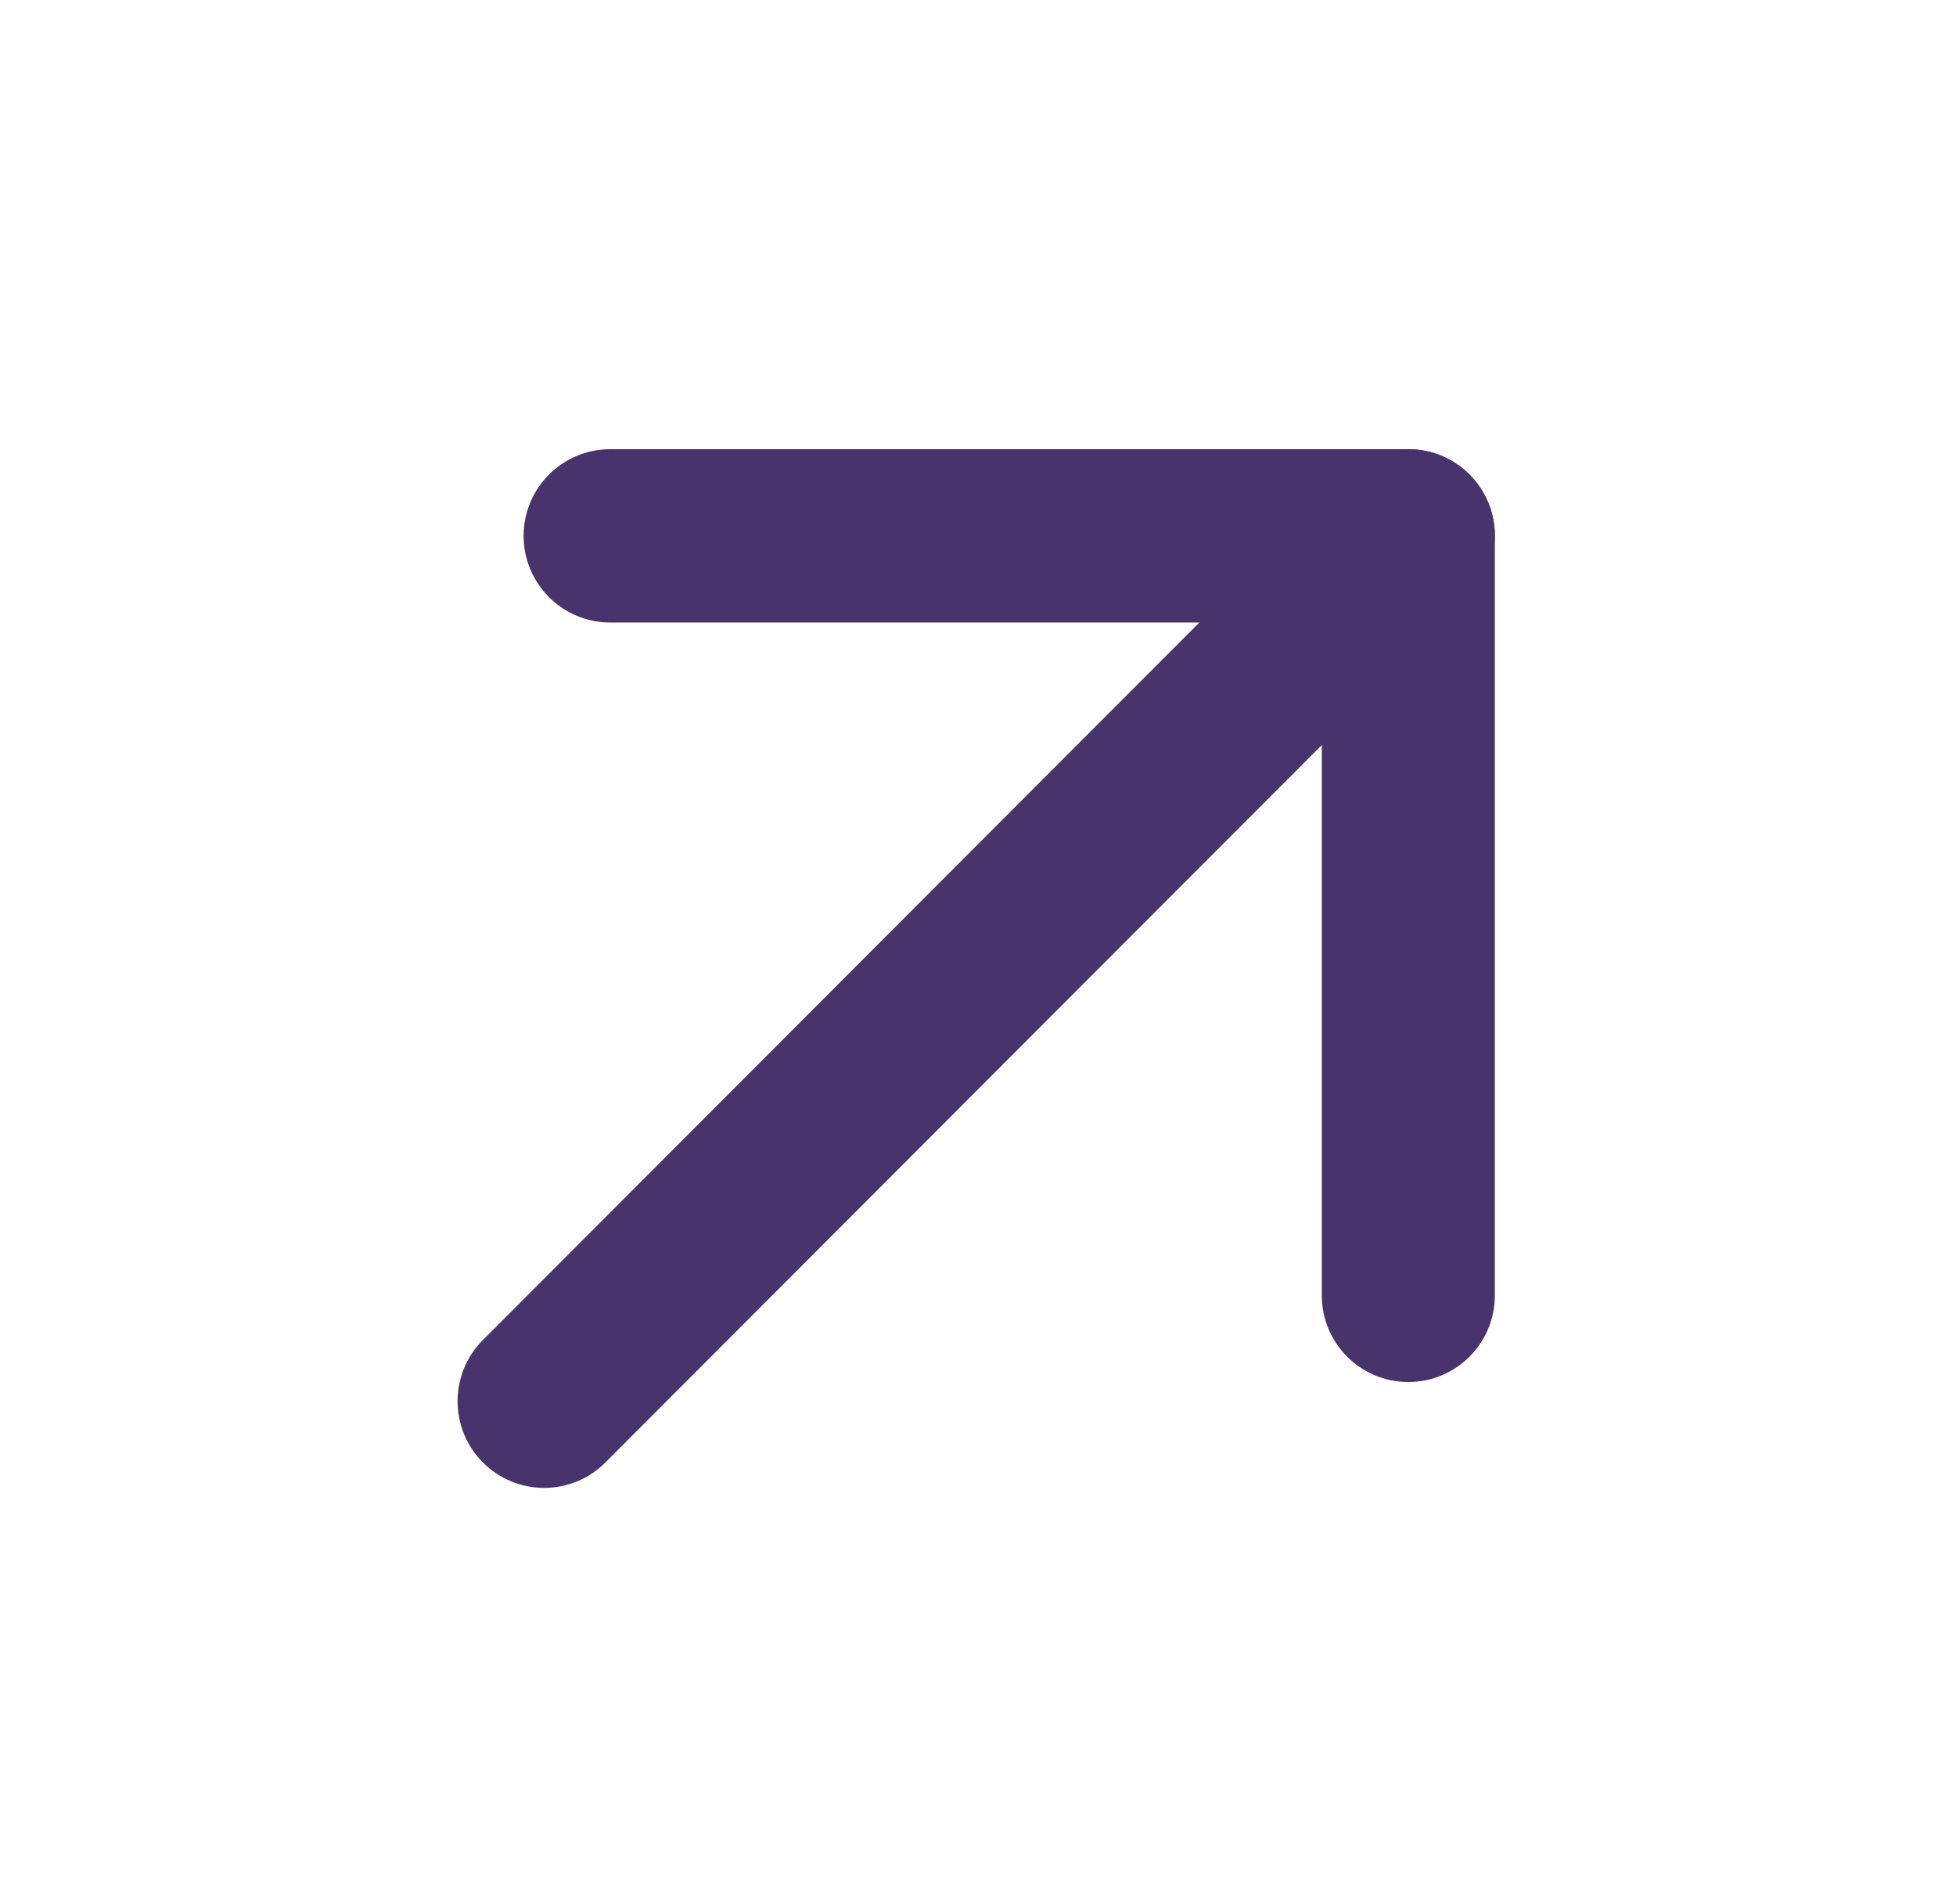
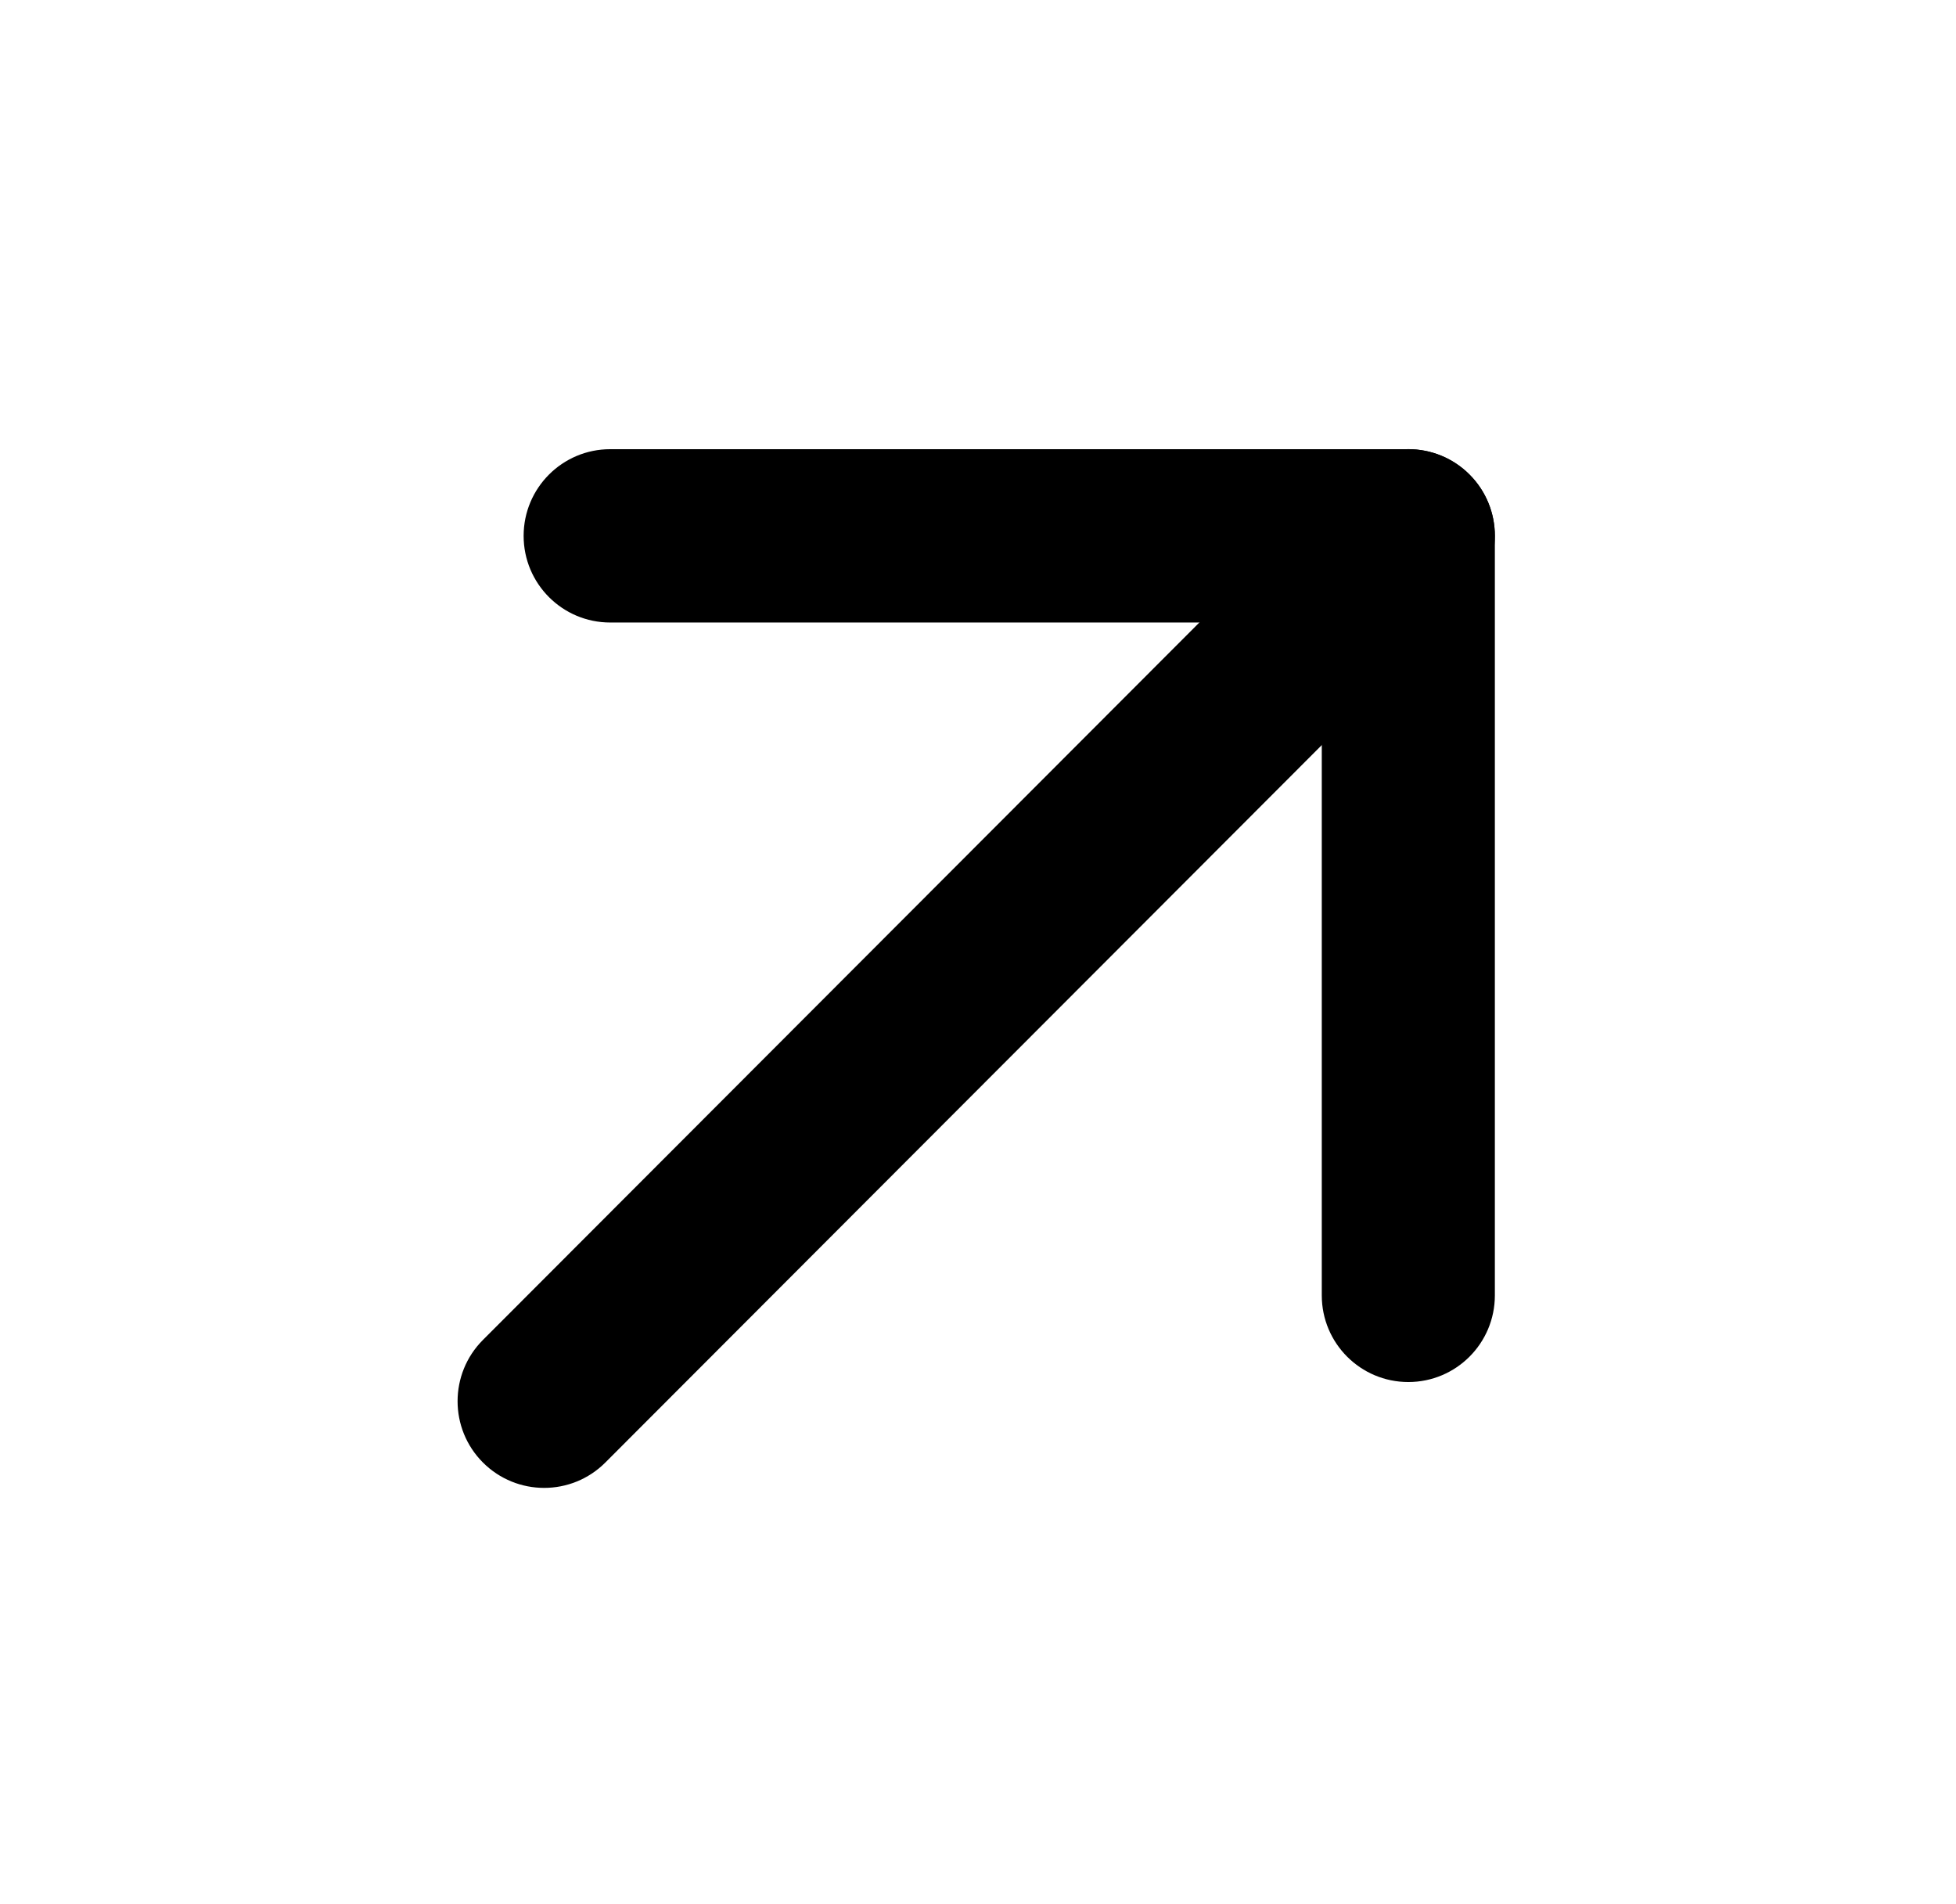
- <svg xmlns="http://www.w3.org/2000/svg" width="37" height="36" viewBox="0 0 37 36" fill="none">
-   <path fill-rule="evenodd" clip-rule="evenodd" d="M27.798 8.975C28.437 9.615 28.437 10.653 27.798 11.293L11.451 27.659C10.812 28.299 9.775 28.299 9.135 27.659C8.496 27.019 8.496 25.981 9.135 25.341L25.482 8.975C26.122 8.334 27.159 8.334 27.798 8.975Z" fill="#49336C" />
-   <path fill-rule="evenodd" clip-rule="evenodd" d="M27.798 8.975C28.105 9.282 28.277 9.699 28.277 10.134L28.277 24.498C28.277 25.404 27.544 26.137 26.64 26.137C25.736 26.137 25.003 25.404 25.003 24.498L25.003 11.773L11.543 11.773C10.638 11.773 9.905 11.039 9.905 10.134C9.905 9.229 10.638 8.495 11.543 8.495L26.64 8.495C27.074 8.495 27.491 8.667 27.798 8.975Z" fill="#49336C" />
+ <svg xmlns="http://www.w3.org/2000/svg" width="37" height="36" viewBox="0 0 37 36">
+   <path fill-rule="evenodd" clip-rule="evenodd" d="M27.798 8.975C28.437 9.615 28.437 10.653 27.798 11.293L11.451 27.659C10.812 28.299 9.775 28.299 9.135 27.659C8.496 27.019 8.496 25.981 9.135 25.341L25.482 8.975C26.122 8.334 27.159 8.334 27.798 8.975Z" />
+   <path fill-rule="evenodd" clip-rule="evenodd" d="M27.798 8.975C28.105 9.282 28.277 9.699 28.277 10.134L28.277 24.498C28.277 25.404 27.544 26.137 26.64 26.137C25.736 26.137 25.003 25.404 25.003 24.498L25.003 11.773L11.543 11.773C10.638 11.773 9.905 11.039 9.905 10.134C9.905 9.229 10.638 8.495 11.543 8.495L26.64 8.495C27.074 8.495 27.491 8.667 27.798 8.975Z" />
</svg>
